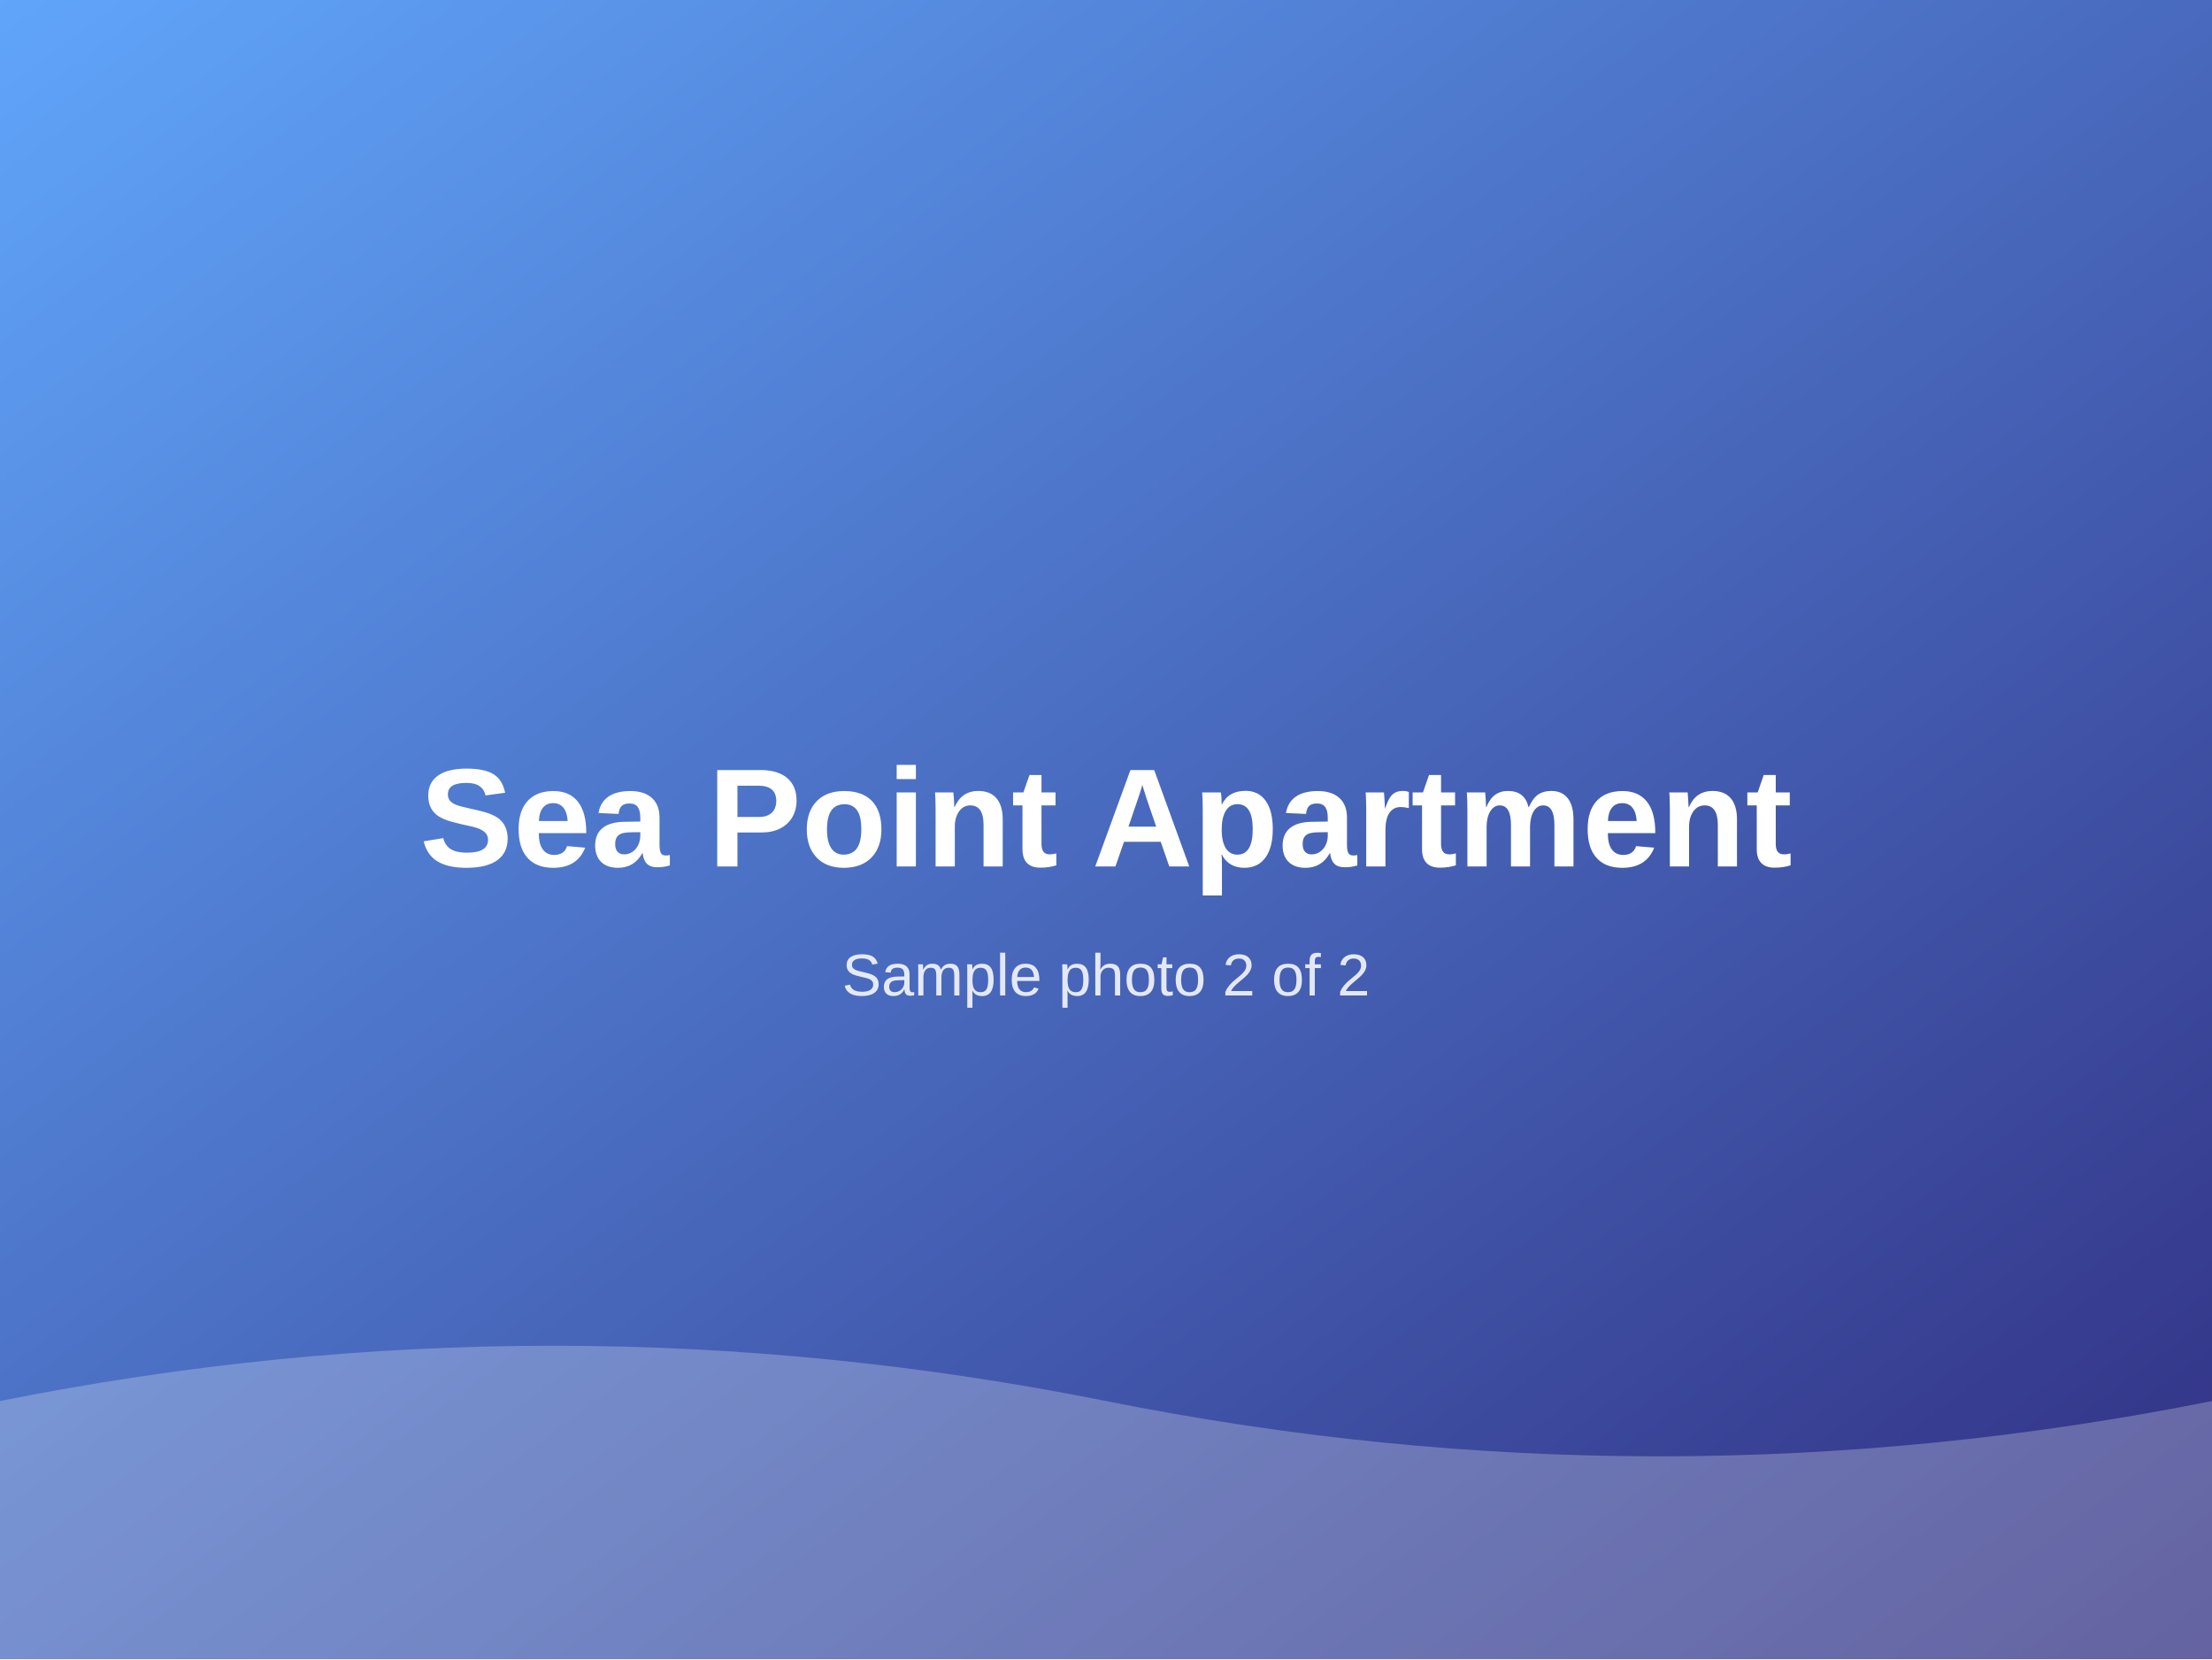
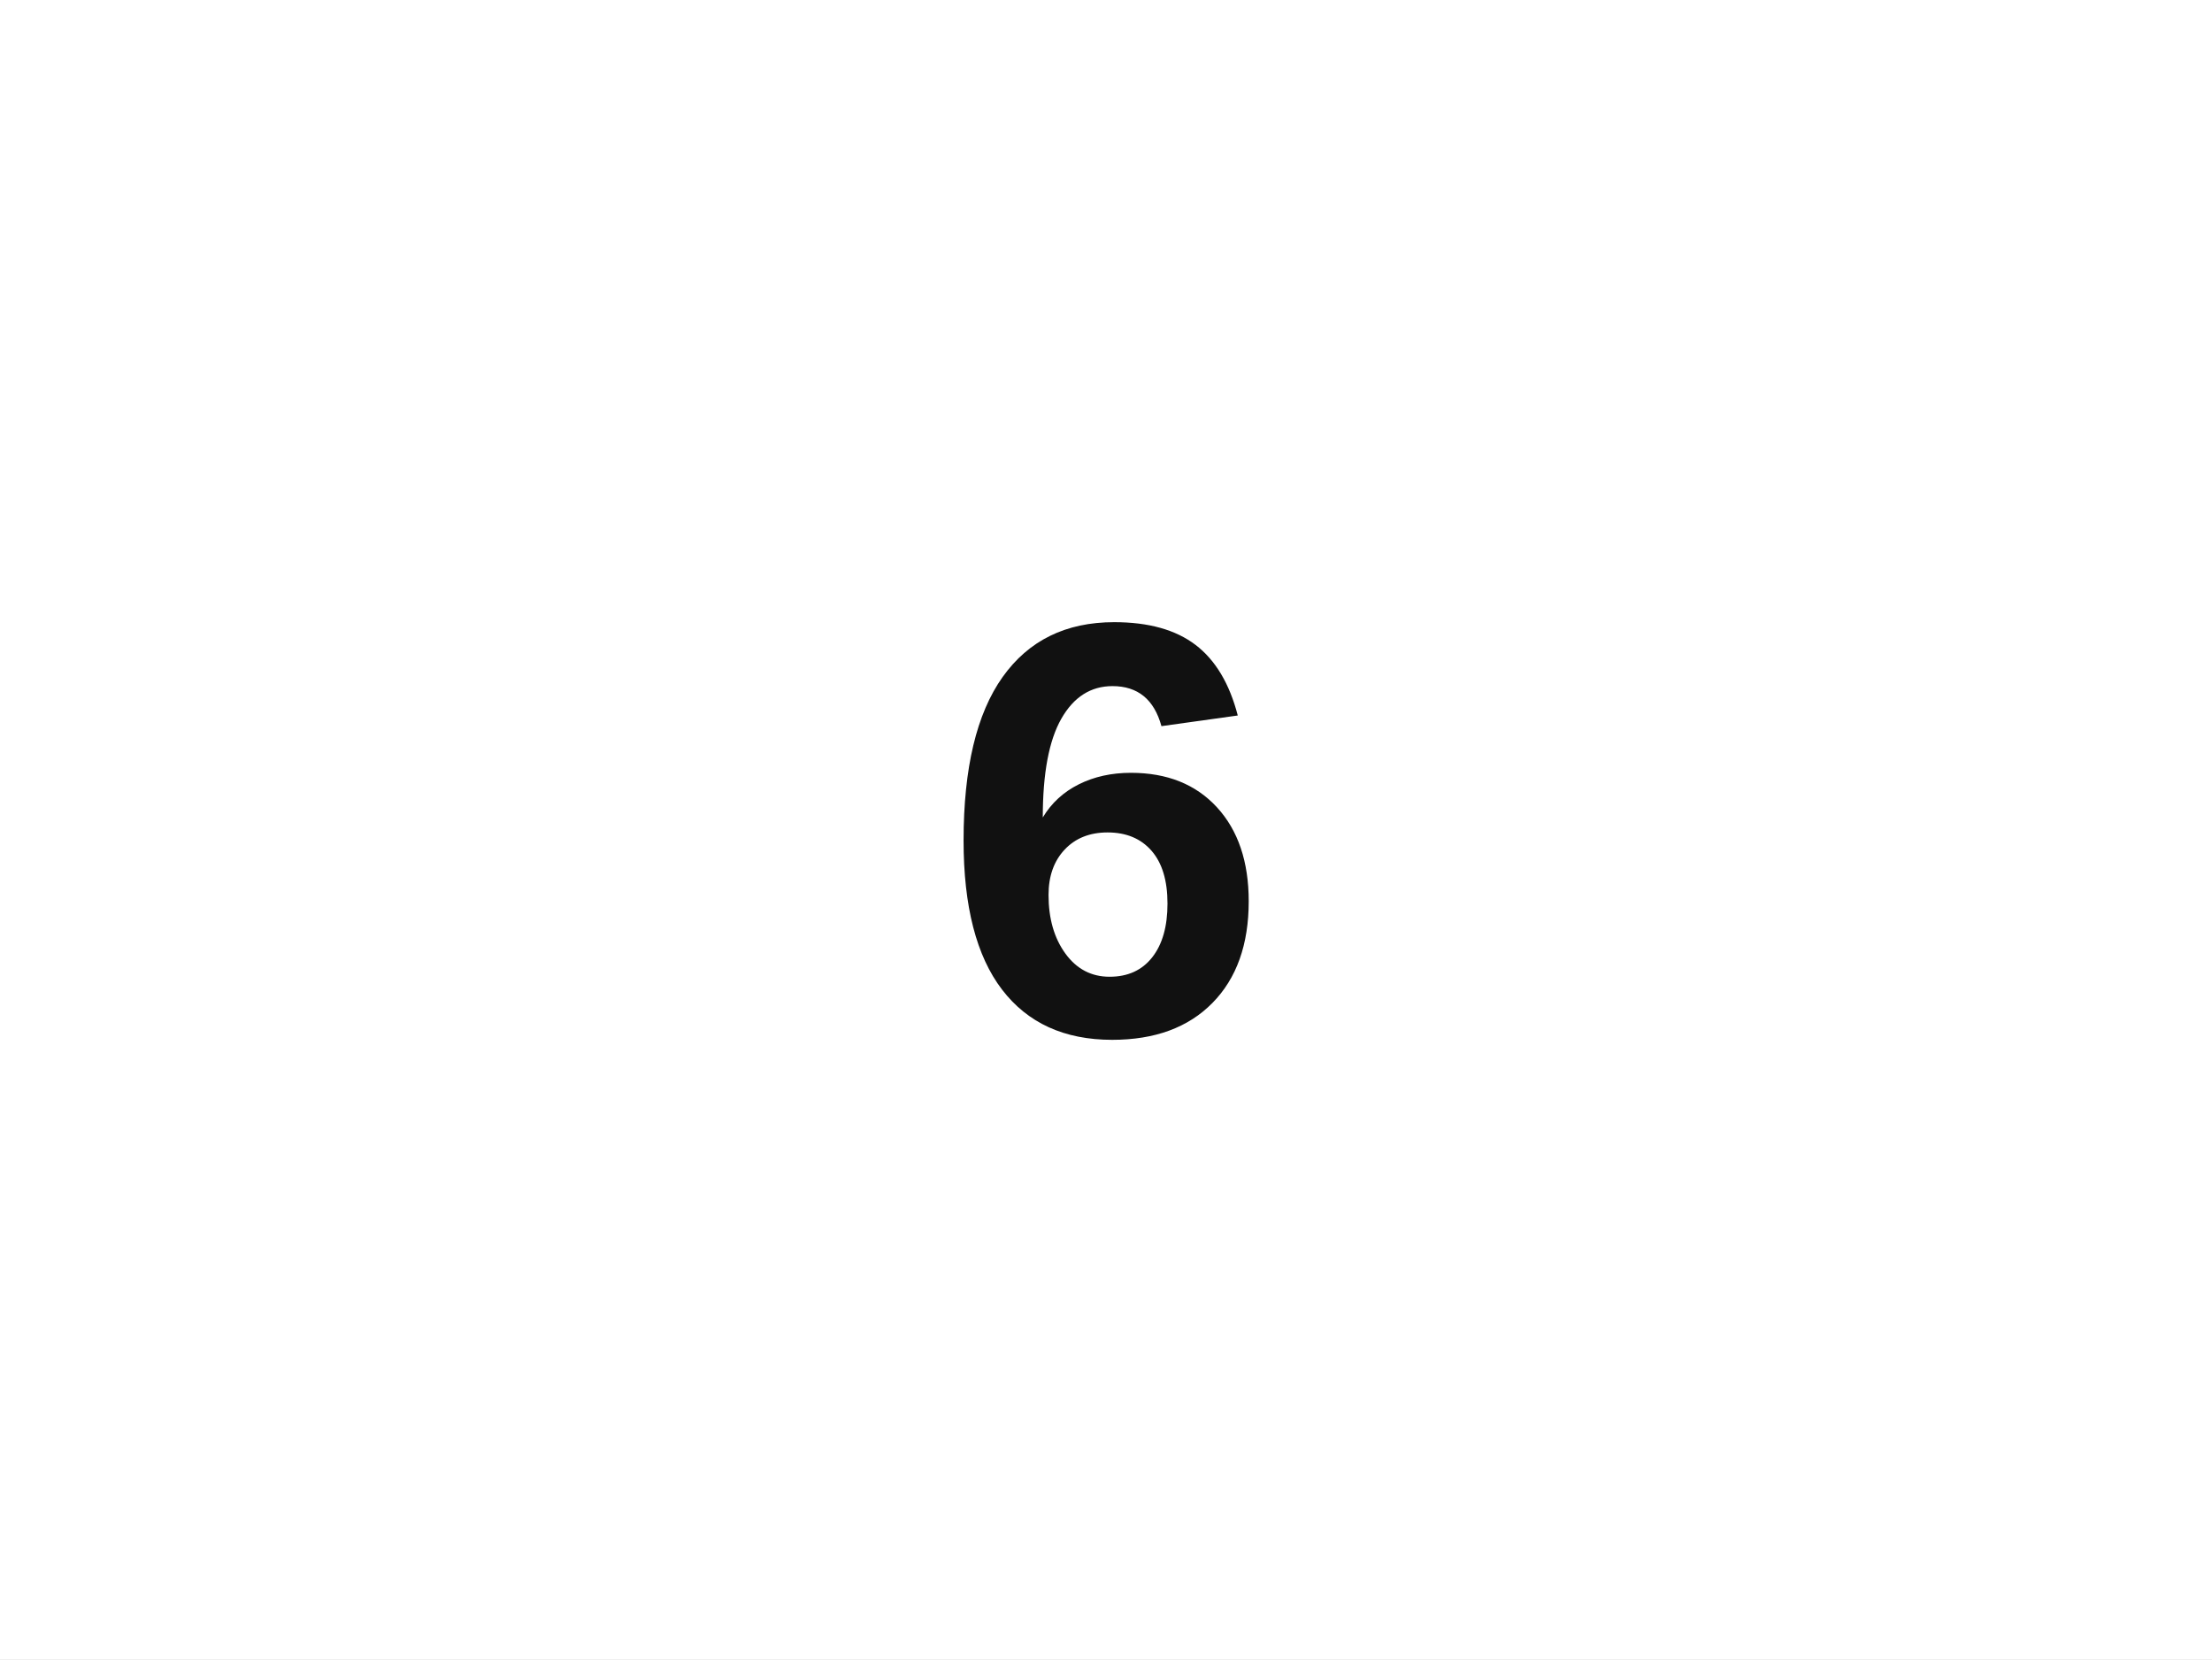
<svg xmlns="http://www.w3.org/2000/svg" width="1200" height="900" viewBox="0 0 1200 900">
-   <defs>
-     <linearGradient id="g" x1="1" y1="1" x2="0" y2="0">
-       <stop offset="0" stop-color="#312e81" />
-       <stop offset="1" stop-color="#60a5fa" />
-     </linearGradient>
-   </defs>
-   <rect width="1200" height="900" fill="url(#g)" />
-   <path d="M0 760 Q300 700 600 760 T1200 760 V900 H0Z" fill="#ffffff" opacity="0.25" />
-   <text x="600" y="470" font-family="Segoe UI, Arial, sans-serif" font-size="76" font-weight="700" fill="#ffffff" text-anchor="middle">Sea Point Apartment</text>
-   <text x="600" y="540" font-family="Segoe UI, Arial, sans-serif" font-size="32" fill="#ffffff" opacity="0.85" text-anchor="middle">Sample photo 2 of 2</text>
+   <rect width="1200" height="900" fill="#ffffff" />
+   <text x="600" y="450" font-family="Arial, Helvetica, sans-serif" font-size="320" font-weight="bold" fill="#111111" text-anchor="middle" dominant-baseline="central">6</text>
</svg>
